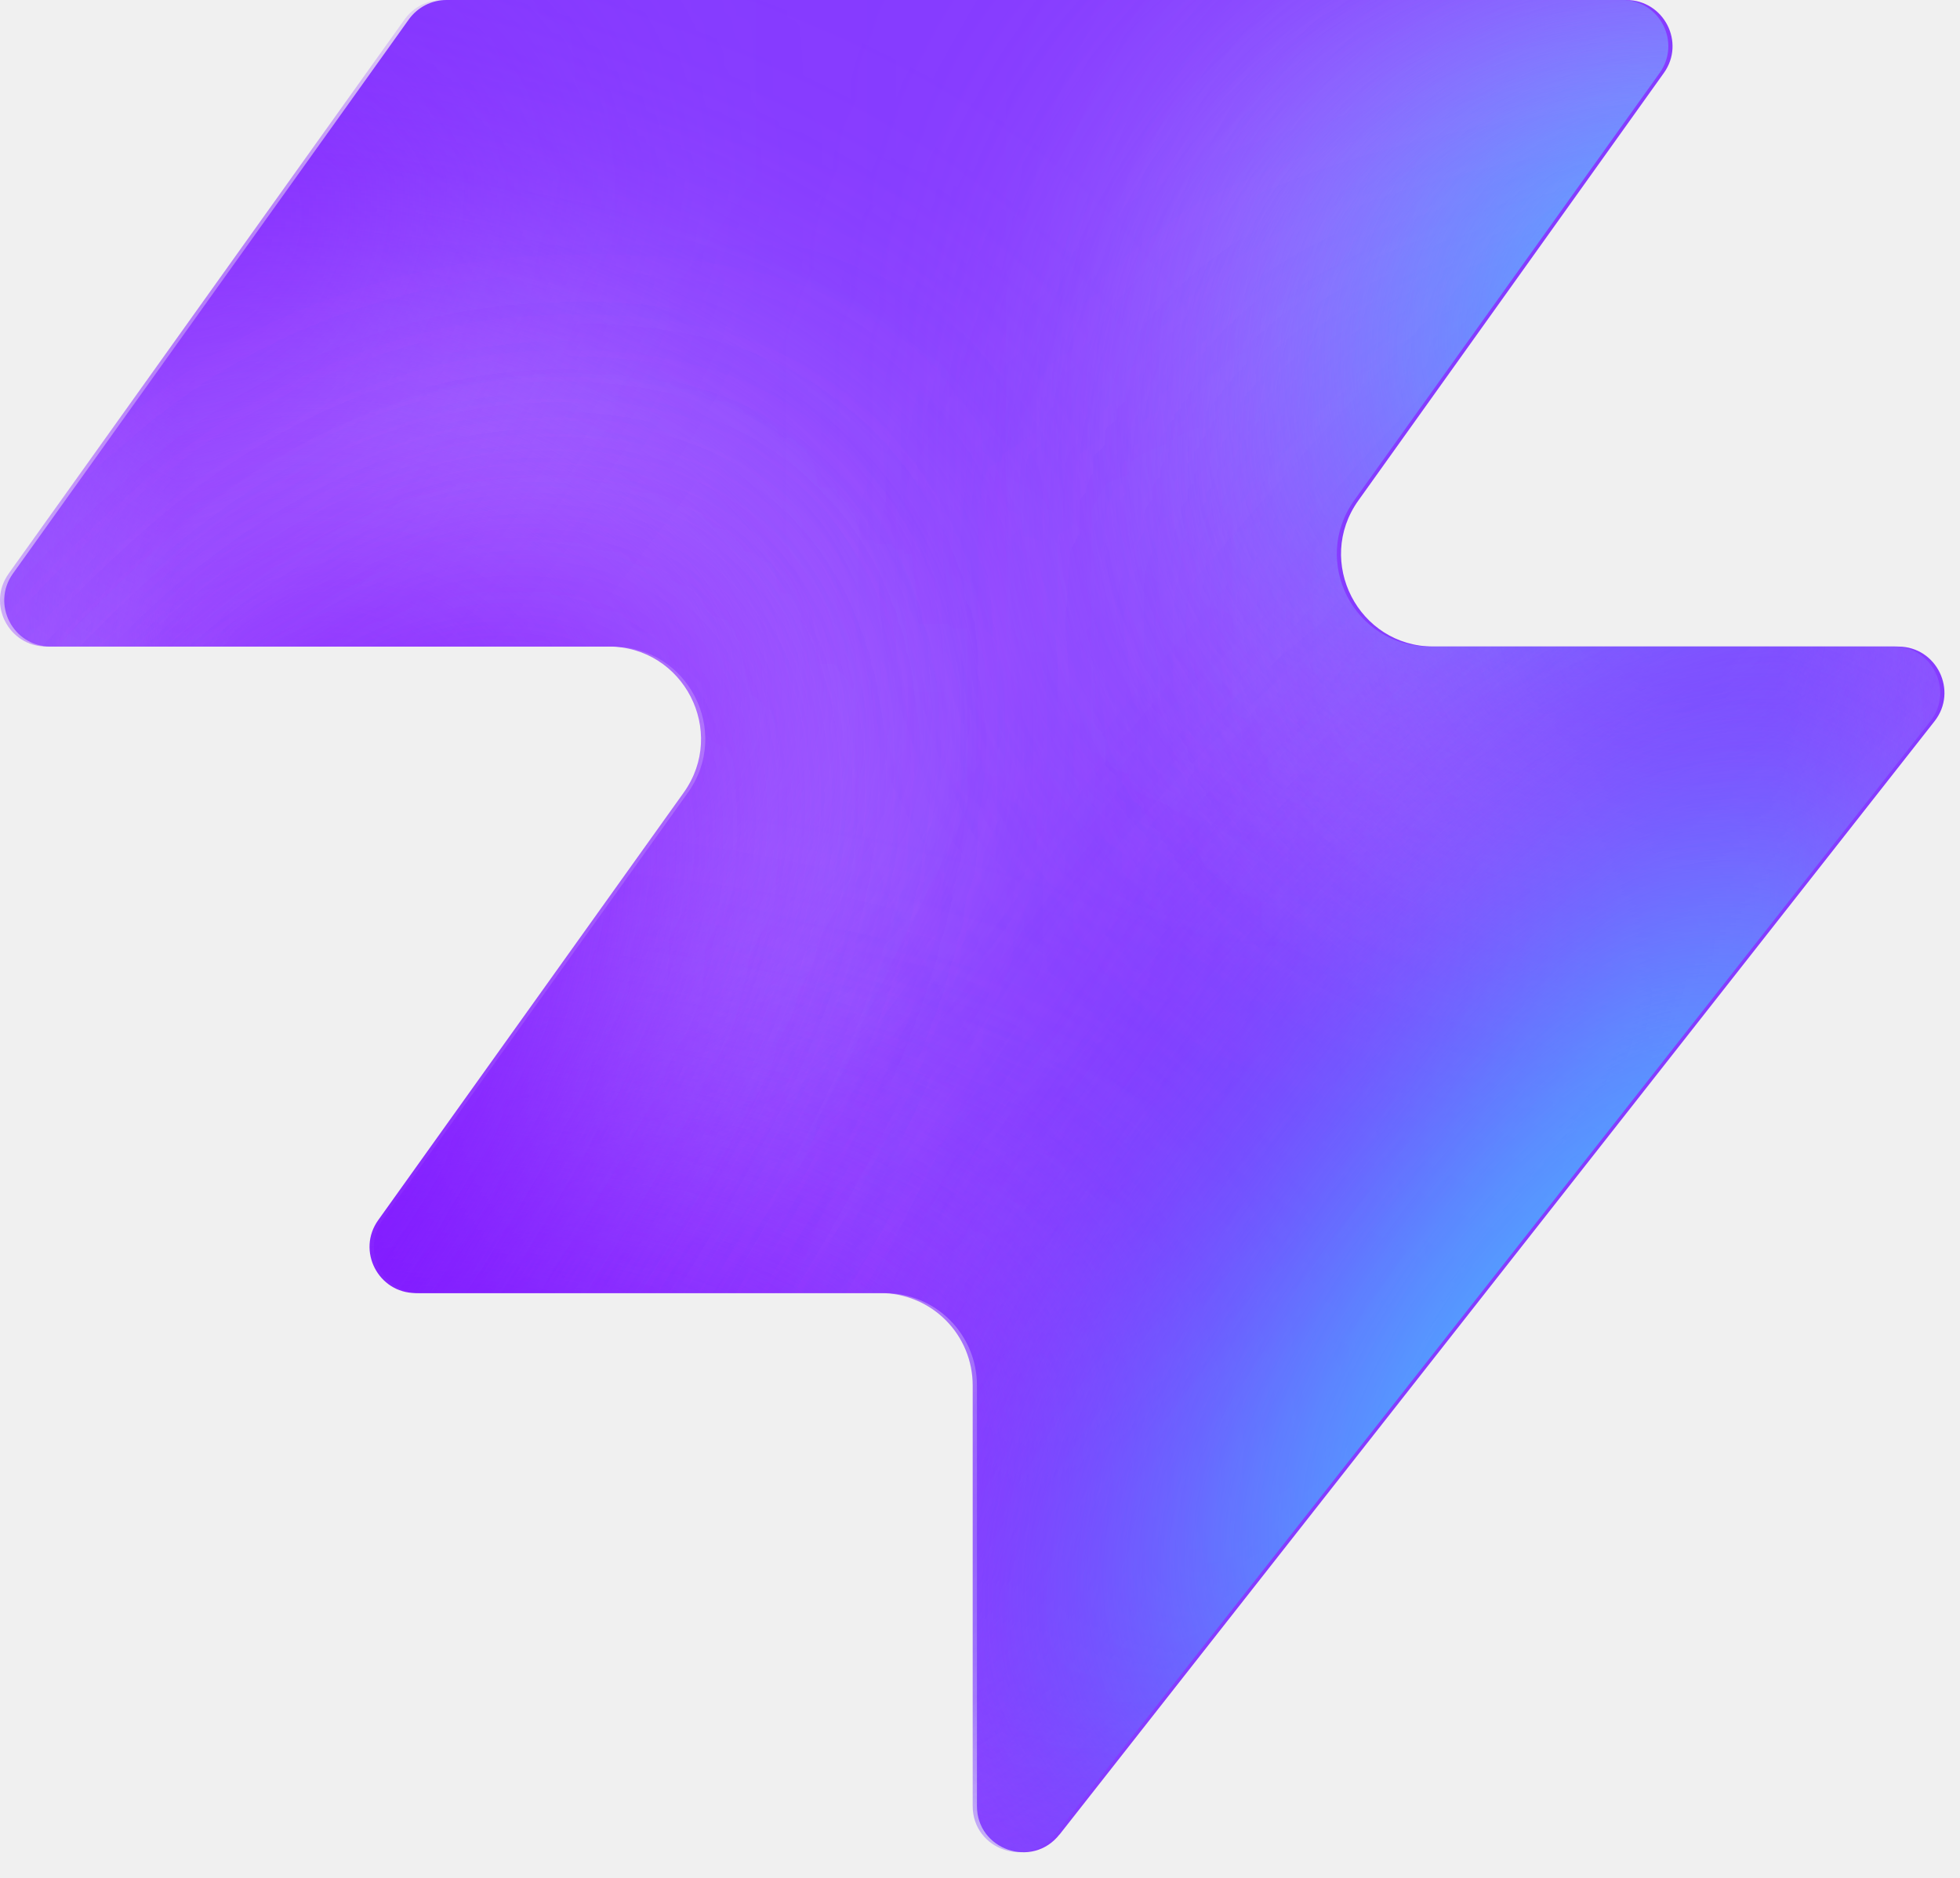
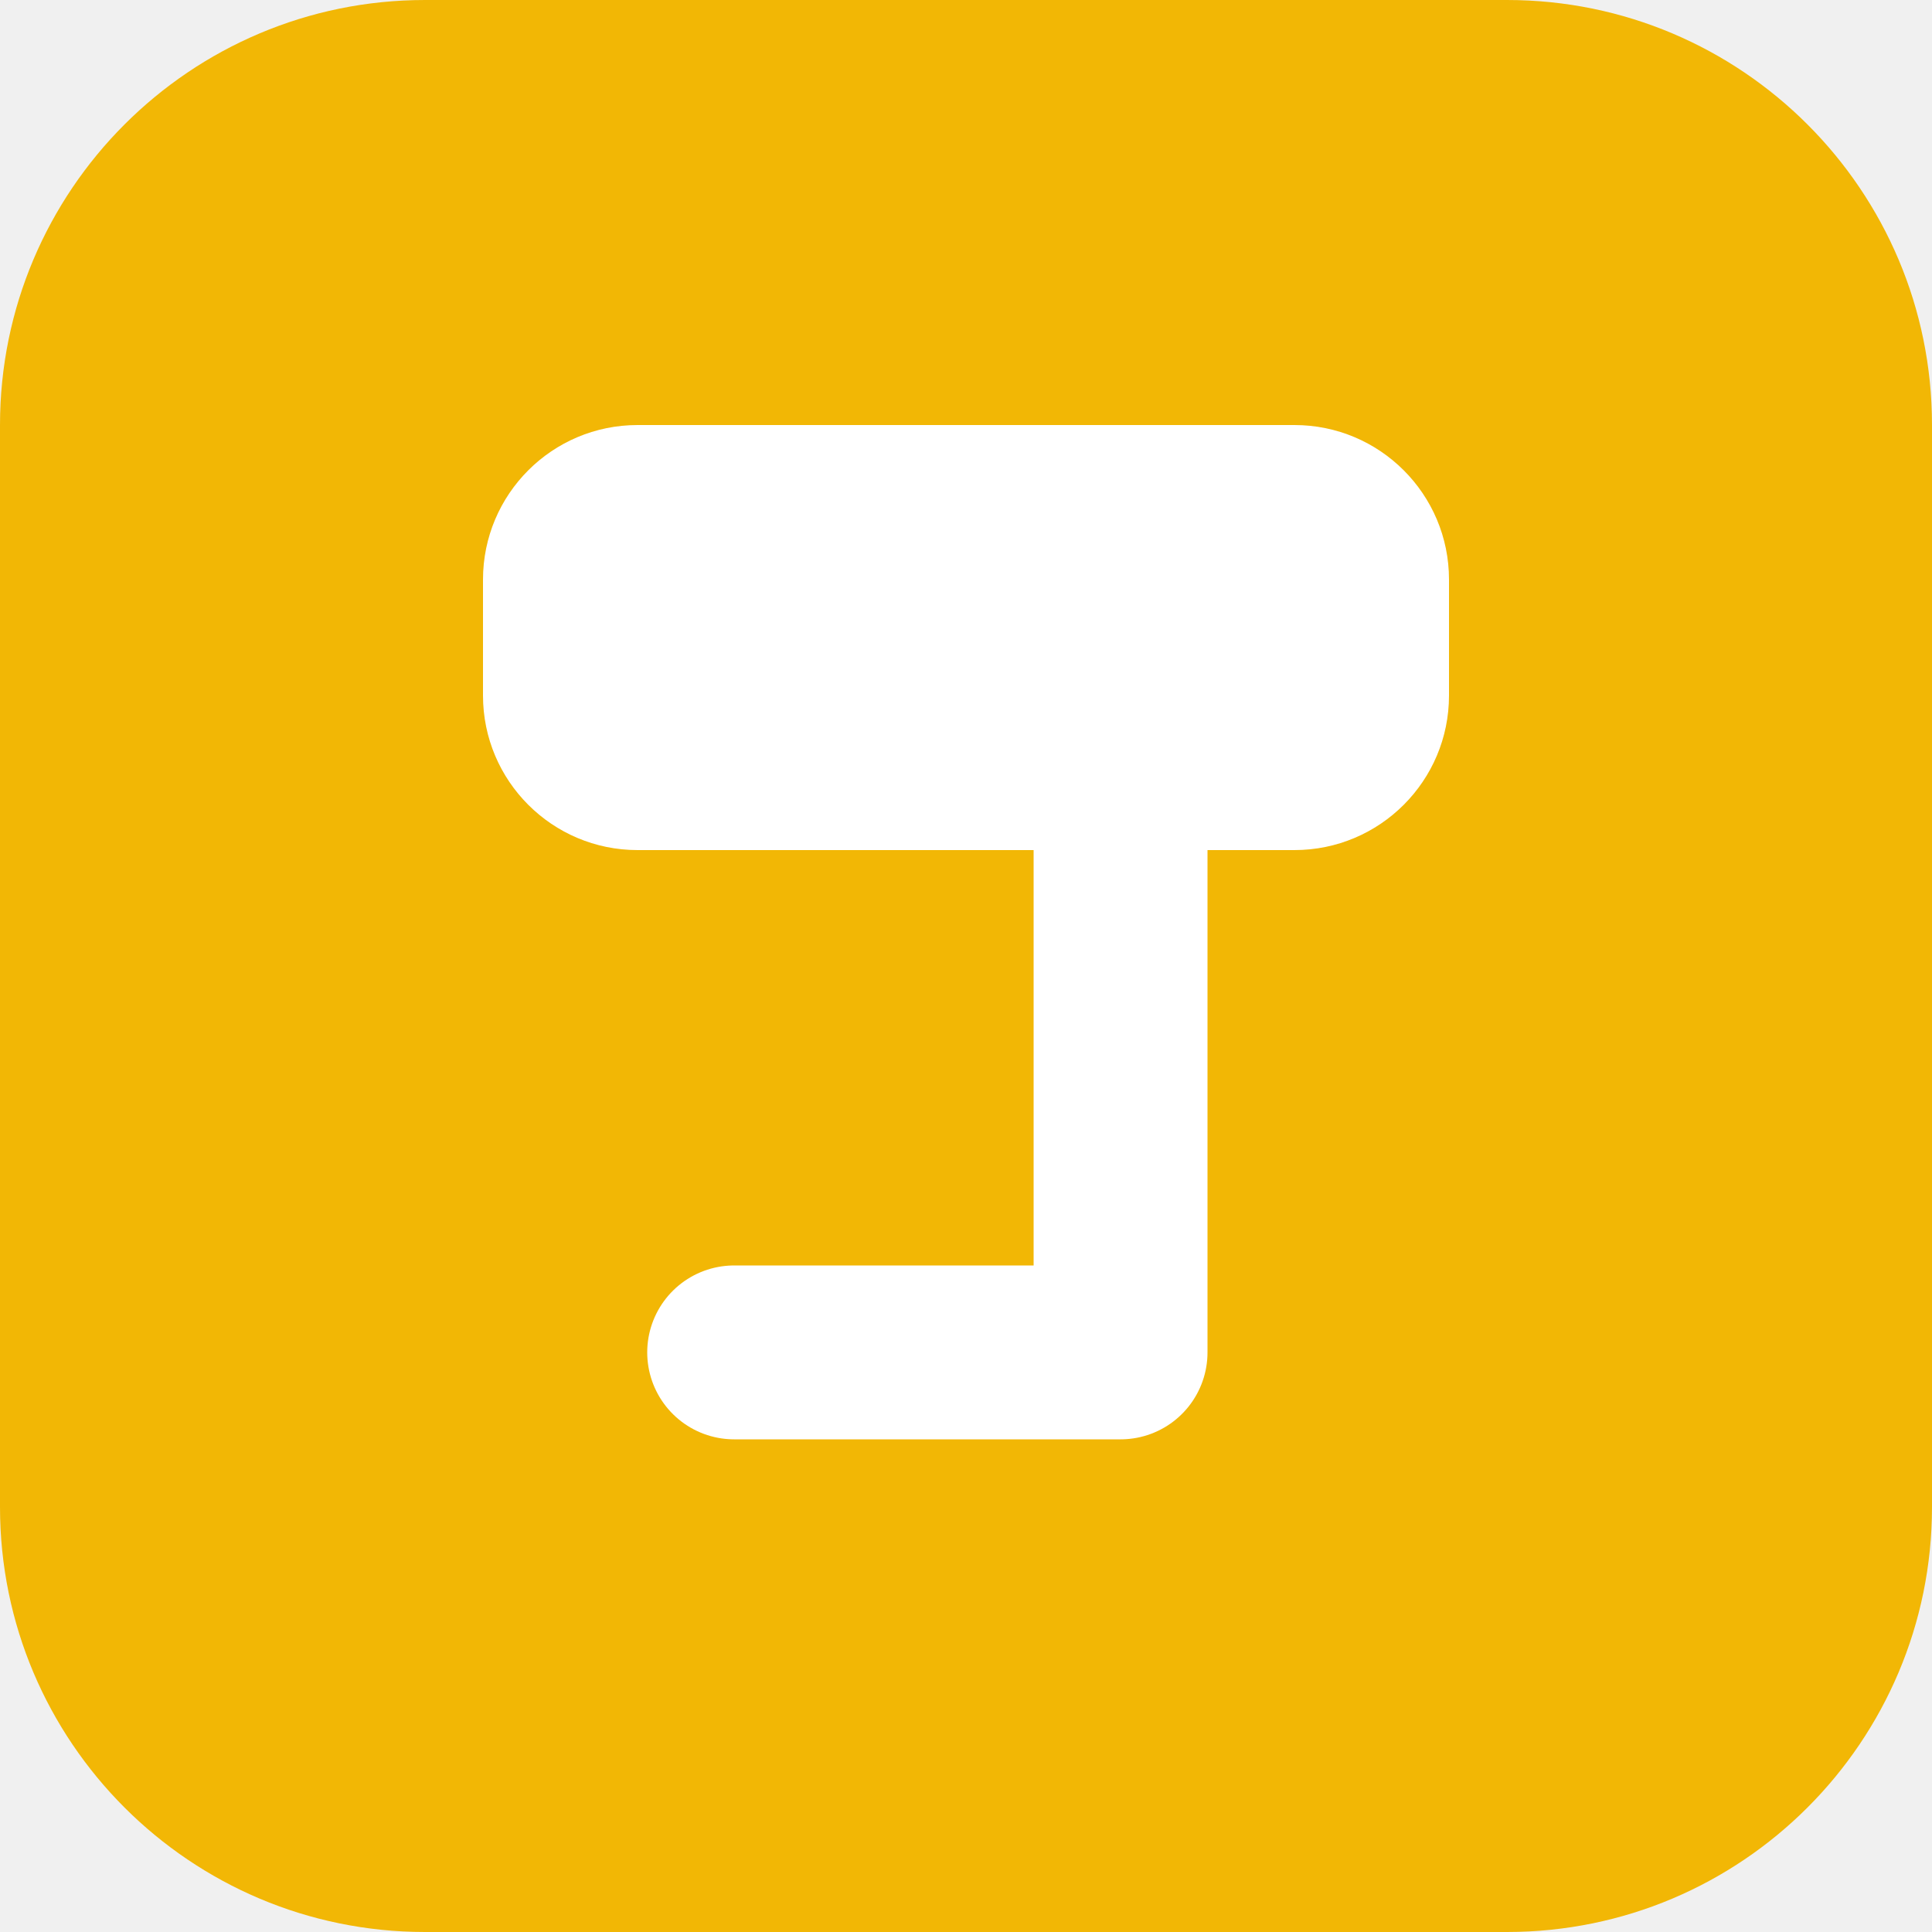
- <svg xmlns="http://www.w3.org/2000/svg" width="48" height="46" fill="none" viewBox="0 0 48 46">
-   <path fill="#863bff" d="M25.946 44.938c-.664.845-2.021.375-2.021-.698V33.937a2.26 2.26 0 0 0-2.262-2.262H10.287c-.92 0-1.456-1.04-.92-1.788l7.48-10.471c1.07-1.497 0-3.578-1.842-3.578H1.237c-.92 0-1.456-1.04-.92-1.788L10.013.474c.214-.297.556-.474.92-.474h28.894c.92 0 1.456 1.04.92 1.788l-7.48 10.471c-1.07 1.498 0 3.579 1.842 3.579h11.377c.943 0 1.473 1.088.89 1.83L25.947 44.94z" style="fill:#863bff;fill:color(display-p3 .525 .23 1);fill-opacity:1" />
-   <mask id="a" width="48" height="46" x="0" y="0" maskUnits="userSpaceOnUse" style="mask-type:alpha">
-     <path fill="#000" d="M25.842 44.938c-.664.844-2.021.375-2.021-.698V33.937a2.26 2.26 0 0 0-2.262-2.262H10.183c-.92 0-1.456-1.04-.92-1.788l7.48-10.471c1.07-1.498 0-3.579-1.842-3.579H1.133c-.92 0-1.456-1.04-.92-1.787L9.91.473c.214-.297.556-.474.92-.474h28.894c.92 0 1.456 1.04.92 1.788l-7.48 10.471c-1.07 1.498 0 3.578 1.842 3.578h11.377c.943 0 1.473 1.088.89 1.832L25.843 44.94z" style="fill:#000;fill-opacity:1" />
-   </mask>
-   <g mask="url(#a)">
-     <g filter="url(#b)">
-       <ellipse cx="5.508" cy="14.704" fill="#ede6ff" rx="5.508" ry="14.704" style="fill:#ede6ff;fill:color(display-p3 .927 .903 1);fill-opacity:1" transform="matrix(.00324 1 1 -.00324 -4.47 31.516)" />
-     </g>
-     <g filter="url(#c)">
-       <ellipse cx="10.399" cy="29.851" fill="#ede6ff" rx="10.399" ry="29.851" style="fill:#ede6ff;fill:color(display-p3 .927 .903 1);fill-opacity:1" transform="matrix(.00324 1 1 -.00324 -39.328 7.883)" />
-     </g>
-     <g filter="url(#d)">
-       <ellipse cx="5.508" cy="30.487" fill="#7e14ff" rx="5.508" ry="30.487" style="fill:#7e14ff;fill:color(display-p3 .492 .077 1);fill-opacity:1" transform="rotate(89.814 -25.913 -14.639)scale(1 -1)" />
-     </g>
-     <g filter="url(#e)">
-       <ellipse cx="5.508" cy="30.599" fill="#7e14ff" rx="5.508" ry="30.599" style="fill:#7e14ff;fill:color(display-p3 .492 .077 1);fill-opacity:1" transform="rotate(89.814 -32.644 -3.334)scale(1 -1)" />
-     </g>
-     <g filter="url(#f)">
-       <ellipse cx="5.508" cy="30.599" fill="#7e14ff" rx="5.508" ry="30.599" style="fill:#7e14ff;fill:color(display-p3 .492 .077 1);fill-opacity:1" transform="matrix(.00324 1 1 -.00324 -34.34 30.47)" />
-     </g>
-     <g filter="url(#g)">
-       <ellipse cx="14.072" cy="22.078" fill="#ede6ff" rx="14.072" ry="22.078" style="fill:#ede6ff;fill:color(display-p3 .927 .903 1);fill-opacity:1" transform="rotate(93.35 24.506 48.493)scale(-1 1)" />
-     </g>
-     <g filter="url(#h)">
-       <ellipse cx="3.47" cy="21.501" fill="#7e14ff" rx="3.47" ry="21.501" style="fill:#7e14ff;fill:color(display-p3 .492 .077 1);fill-opacity:1" transform="rotate(89.009 28.708 47.59)scale(-1 1)" />
-     </g>
-     <g filter="url(#i)">
-       <ellipse cx="3.47" cy="21.501" fill="#7e14ff" rx="3.47" ry="21.501" style="fill:#7e14ff;fill:color(display-p3 .492 .077 1);fill-opacity:1" transform="rotate(89.009 28.708 47.59)scale(-1 1)" />
-     </g>
-     <g filter="url(#j)">
-       <ellipse cx=".387" cy="8.972" fill="#7e14ff" rx="4.407" ry="29.108" style="fill:#7e14ff;fill:color(display-p3 .492 .077 1);fill-opacity:1" transform="rotate(39.51 .387 8.972)" />
-     </g>
-     <g filter="url(#k)">
-       <ellipse cx="47.523" cy="-6.092" fill="#7e14ff" rx="4.407" ry="29.108" style="fill:#7e14ff;fill:color(display-p3 .492 .077 1);fill-opacity:1" transform="rotate(37.892 47.523 -6.092)" />
-     </g>
-     <g filter="url(#l)">
-       <ellipse cx="41.412" cy="6.333" fill="#47bfff" rx="5.971" ry="9.665" style="fill:#47bfff;fill:color(display-p3 .28 .748 1);fill-opacity:1" transform="rotate(37.892 41.412 6.333)" />
-     </g>
-     <g filter="url(#m)">
-       <ellipse cx="-1.879" cy="38.332" fill="#7e14ff" rx="4.407" ry="29.108" style="fill:#7e14ff;fill:color(display-p3 .492 .077 1);fill-opacity:1" transform="rotate(37.892 -1.88 38.332)" />
-     </g>
-     <g filter="url(#n)">
-       <ellipse cx="-1.879" cy="38.332" fill="#7e14ff" rx="4.407" ry="29.108" style="fill:#7e14ff;fill:color(display-p3 .492 .077 1);fill-opacity:1" transform="rotate(37.892 -1.88 38.332)" />
-     </g>
-     <g filter="url(#o)">
-       <ellipse cx="35.651" cy="29.907" fill="#7e14ff" rx="4.407" ry="29.108" style="fill:#7e14ff;fill:color(display-p3 .492 .077 1);fill-opacity:1" transform="rotate(37.892 35.651 29.907)" />
-     </g>
-     <g filter="url(#p)">
-       <ellipse cx="38.418" cy="32.4" fill="#47bfff" rx="5.971" ry="15.297" style="fill:#47bfff;fill:color(display-p3 .28 .748 1);fill-opacity:1" transform="rotate(37.892 38.418 32.4)" />
-     </g>
-   </g>
-   <defs>
-     <filter id="b" width="60.045" height="41.654" x="-19.77" y="16.149" color-interpolation-filters="sRGB" filterUnits="userSpaceOnUse">
-       <feFlood flood-opacity="0" result="BackgroundImageFix" />
-       <feBlend in="SourceGraphic" in2="BackgroundImageFix" result="shape" />
-       <feGaussianBlur result="effect1_foregroundBlur_2002_17158" stdDeviation="7.659" />
-     </filter>
-     <filter id="c" width="90.34" height="51.437" x="-54.613" y="-7.533" color-interpolation-filters="sRGB" filterUnits="userSpaceOnUse">
-       <feFlood flood-opacity="0" result="BackgroundImageFix" />
-       <feBlend in="SourceGraphic" in2="BackgroundImageFix" result="shape" />
-       <feGaussianBlur result="effect1_foregroundBlur_2002_17158" stdDeviation="7.659" />
-     </filter>
-     <filter id="d" width="79.355" height="29.4" x="-49.64" y="2.03" color-interpolation-filters="sRGB" filterUnits="userSpaceOnUse">
-       <feFlood flood-opacity="0" result="BackgroundImageFix" />
-       <feBlend in="SourceGraphic" in2="BackgroundImageFix" result="shape" />
-       <feGaussianBlur result="effect1_foregroundBlur_2002_17158" stdDeviation="4.596" />
-     </filter>
-     <filter id="e" width="79.579" height="29.4" x="-45.045" y="20.029" color-interpolation-filters="sRGB" filterUnits="userSpaceOnUse">
-       <feFlood flood-opacity="0" result="BackgroundImageFix" />
-       <feBlend in="SourceGraphic" in2="BackgroundImageFix" result="shape" />
-       <feGaussianBlur result="effect1_foregroundBlur_2002_17158" stdDeviation="4.596" />
-     </filter>
-     <filter id="f" width="79.579" height="29.4" x="-43.513" y="21.178" color-interpolation-filters="sRGB" filterUnits="userSpaceOnUse">
-       <feFlood flood-opacity="0" result="BackgroundImageFix" />
-       <feBlend in="SourceGraphic" in2="BackgroundImageFix" result="shape" />
-       <feGaussianBlur result="effect1_foregroundBlur_2002_17158" stdDeviation="4.596" />
-     </filter>
-     <filter id="g" width="74.749" height="58.852" x="15.756" y="-17.901" color-interpolation-filters="sRGB" filterUnits="userSpaceOnUse">
-       <feFlood flood-opacity="0" result="BackgroundImageFix" />
-       <feBlend in="SourceGraphic" in2="BackgroundImageFix" result="shape" />
-       <feGaussianBlur result="effect1_foregroundBlur_2002_17158" stdDeviation="7.659" />
-     </filter>
-     <filter id="h" width="61.377" height="25.362" x="23.548" y="2.284" color-interpolation-filters="sRGB" filterUnits="userSpaceOnUse">
-       <feFlood flood-opacity="0" result="BackgroundImageFix" />
-       <feBlend in="SourceGraphic" in2="BackgroundImageFix" result="shape" />
-       <feGaussianBlur result="effect1_foregroundBlur_2002_17158" stdDeviation="4.596" />
-     </filter>
-     <filter id="i" width="61.377" height="25.362" x="23.548" y="2.284" color-interpolation-filters="sRGB" filterUnits="userSpaceOnUse">
-       <feFlood flood-opacity="0" result="BackgroundImageFix" />
-       <feBlend in="SourceGraphic" in2="BackgroundImageFix" result="shape" />
-       <feGaussianBlur result="effect1_foregroundBlur_2002_17158" stdDeviation="4.596" />
-     </filter>
-     <filter id="j" width="56.045" height="63.649" x="-27.636" y="-22.853" color-interpolation-filters="sRGB" filterUnits="userSpaceOnUse">
-       <feFlood flood-opacity="0" result="BackgroundImageFix" />
-       <feBlend in="SourceGraphic" in2="BackgroundImageFix" result="shape" />
-       <feGaussianBlur result="effect1_foregroundBlur_2002_17158" stdDeviation="4.596" />
-     </filter>
-     <filter id="k" width="54.814" height="64.646" x="20.116" y="-38.415" color-interpolation-filters="sRGB" filterUnits="userSpaceOnUse">
-       <feFlood flood-opacity="0" result="BackgroundImageFix" />
-       <feBlend in="SourceGraphic" in2="BackgroundImageFix" result="shape" />
-       <feGaussianBlur result="effect1_foregroundBlur_2002_17158" stdDeviation="4.596" />
-     </filter>
-     <filter id="l" width="33.541" height="35.313" x="24.641" y="-11.323" color-interpolation-filters="sRGB" filterUnits="userSpaceOnUse">
-       <feFlood flood-opacity="0" result="BackgroundImageFix" />
-       <feBlend in="SourceGraphic" in2="BackgroundImageFix" result="shape" />
-       <feGaussianBlur result="effect1_foregroundBlur_2002_17158" stdDeviation="4.596" />
-     </filter>
-     <filter id="m" width="54.814" height="64.646" x="-29.286" y="6.009" color-interpolation-filters="sRGB" filterUnits="userSpaceOnUse">
-       <feFlood flood-opacity="0" result="BackgroundImageFix" />
-       <feBlend in="SourceGraphic" in2="BackgroundImageFix" result="shape" />
-       <feGaussianBlur result="effect1_foregroundBlur_2002_17158" stdDeviation="4.596" />
-     </filter>
-     <filter id="n" width="54.814" height="64.646" x="-29.286" y="6.009" color-interpolation-filters="sRGB" filterUnits="userSpaceOnUse">
-       <feFlood flood-opacity="0" result="BackgroundImageFix" />
-       <feBlend in="SourceGraphic" in2="BackgroundImageFix" result="shape" />
-       <feGaussianBlur result="effect1_foregroundBlur_2002_17158" stdDeviation="4.596" />
-     </filter>
-     <filter id="o" width="54.814" height="64.646" x="8.244" y="-2.416" color-interpolation-filters="sRGB" filterUnits="userSpaceOnUse">
-       <feFlood flood-opacity="0" result="BackgroundImageFix" />
-       <feBlend in="SourceGraphic" in2="BackgroundImageFix" result="shape" />
-       <feGaussianBlur result="effect1_foregroundBlur_2002_17158" stdDeviation="4.596" />
-     </filter>
-     <filter id="p" width="39.409" height="43.623" x="18.713" y="10.588" color-interpolation-filters="sRGB" filterUnits="userSpaceOnUse">
-       <feFlood flood-opacity="0" result="BackgroundImageFix" />
-       <feBlend in="SourceGraphic" in2="BackgroundImageFix" result="shape" />
-       <feGaussianBlur result="effect1_foregroundBlur_2002_17158" stdDeviation="4.596" />
-     </filter>
-   </defs>
+ <svg xmlns="http://www.w3.org/2000/svg" width="100" height="100" viewBox="0 0 100 100">
+   <rect width="100" height="100" rx="22" fill="#F2B705" />
+   <rect x="25" y="22" width="50" height="22" rx="8" fill="#FFFFFF" />
+   <path d="M 58 44 L 58 70 L 38 70" fill="none" stroke="#FFFFFF" stroke-width="9" stroke-linecap="round" stroke-linejoin="round" />
</svg>
